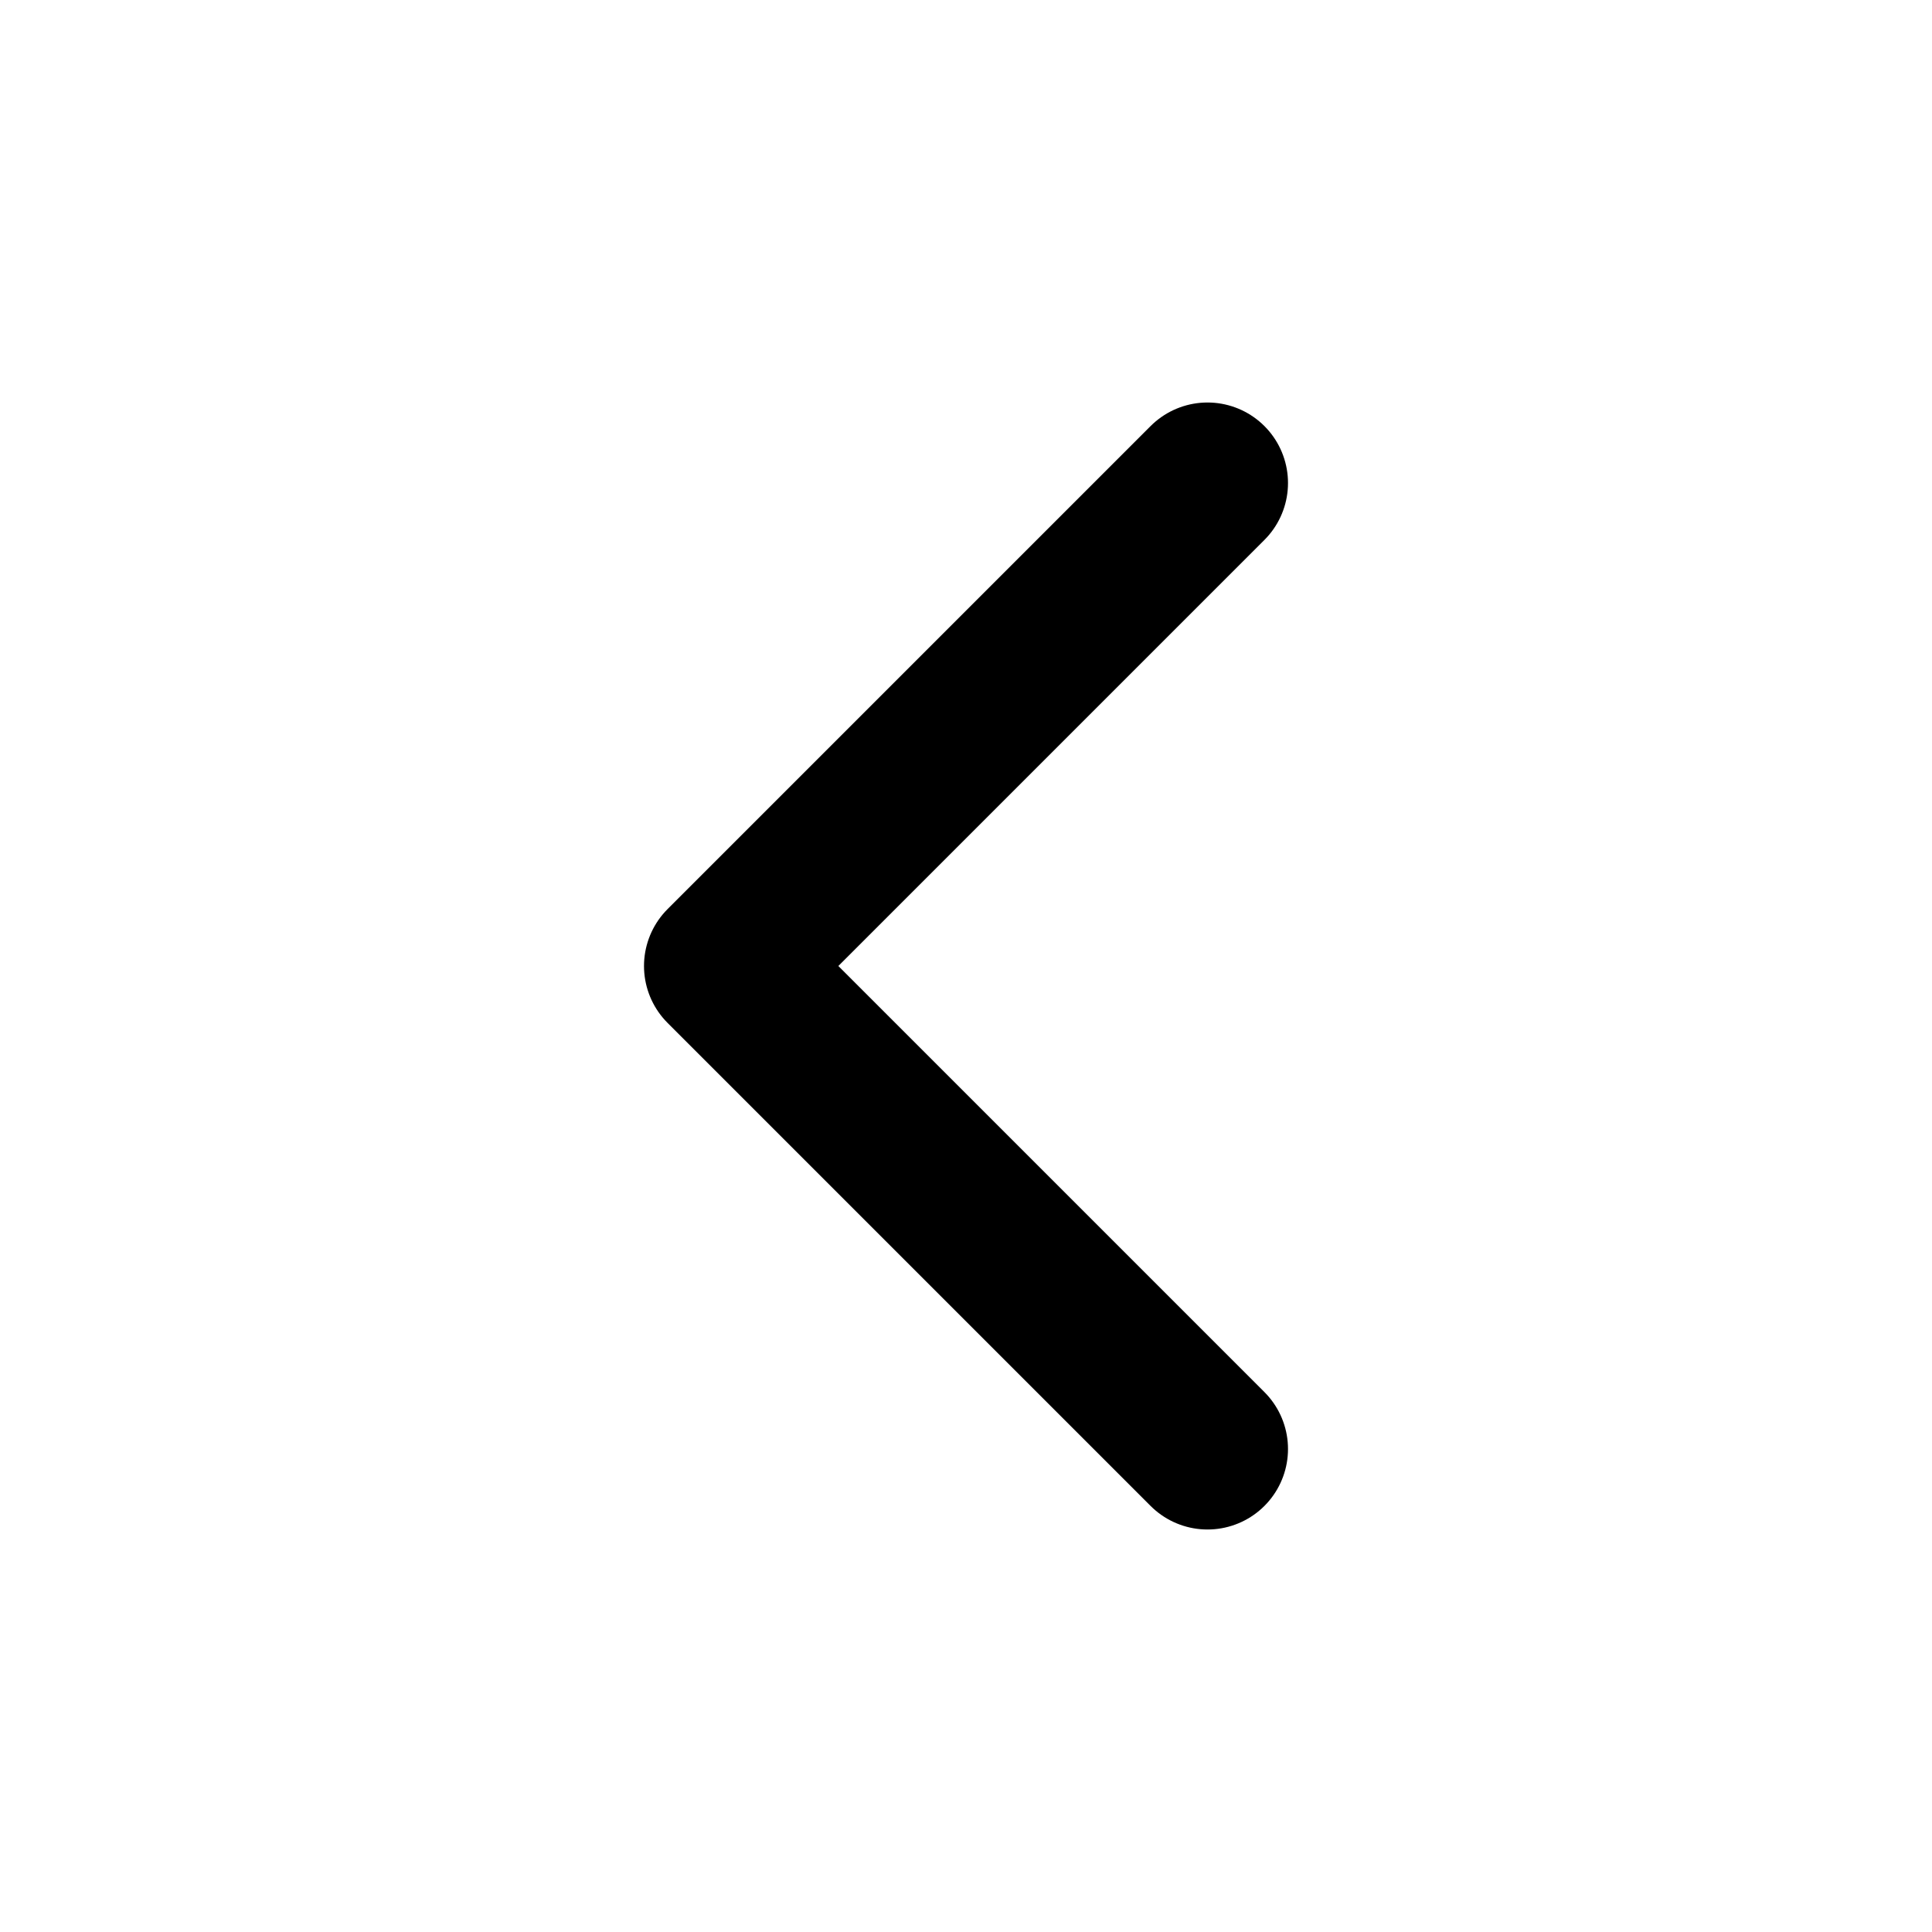
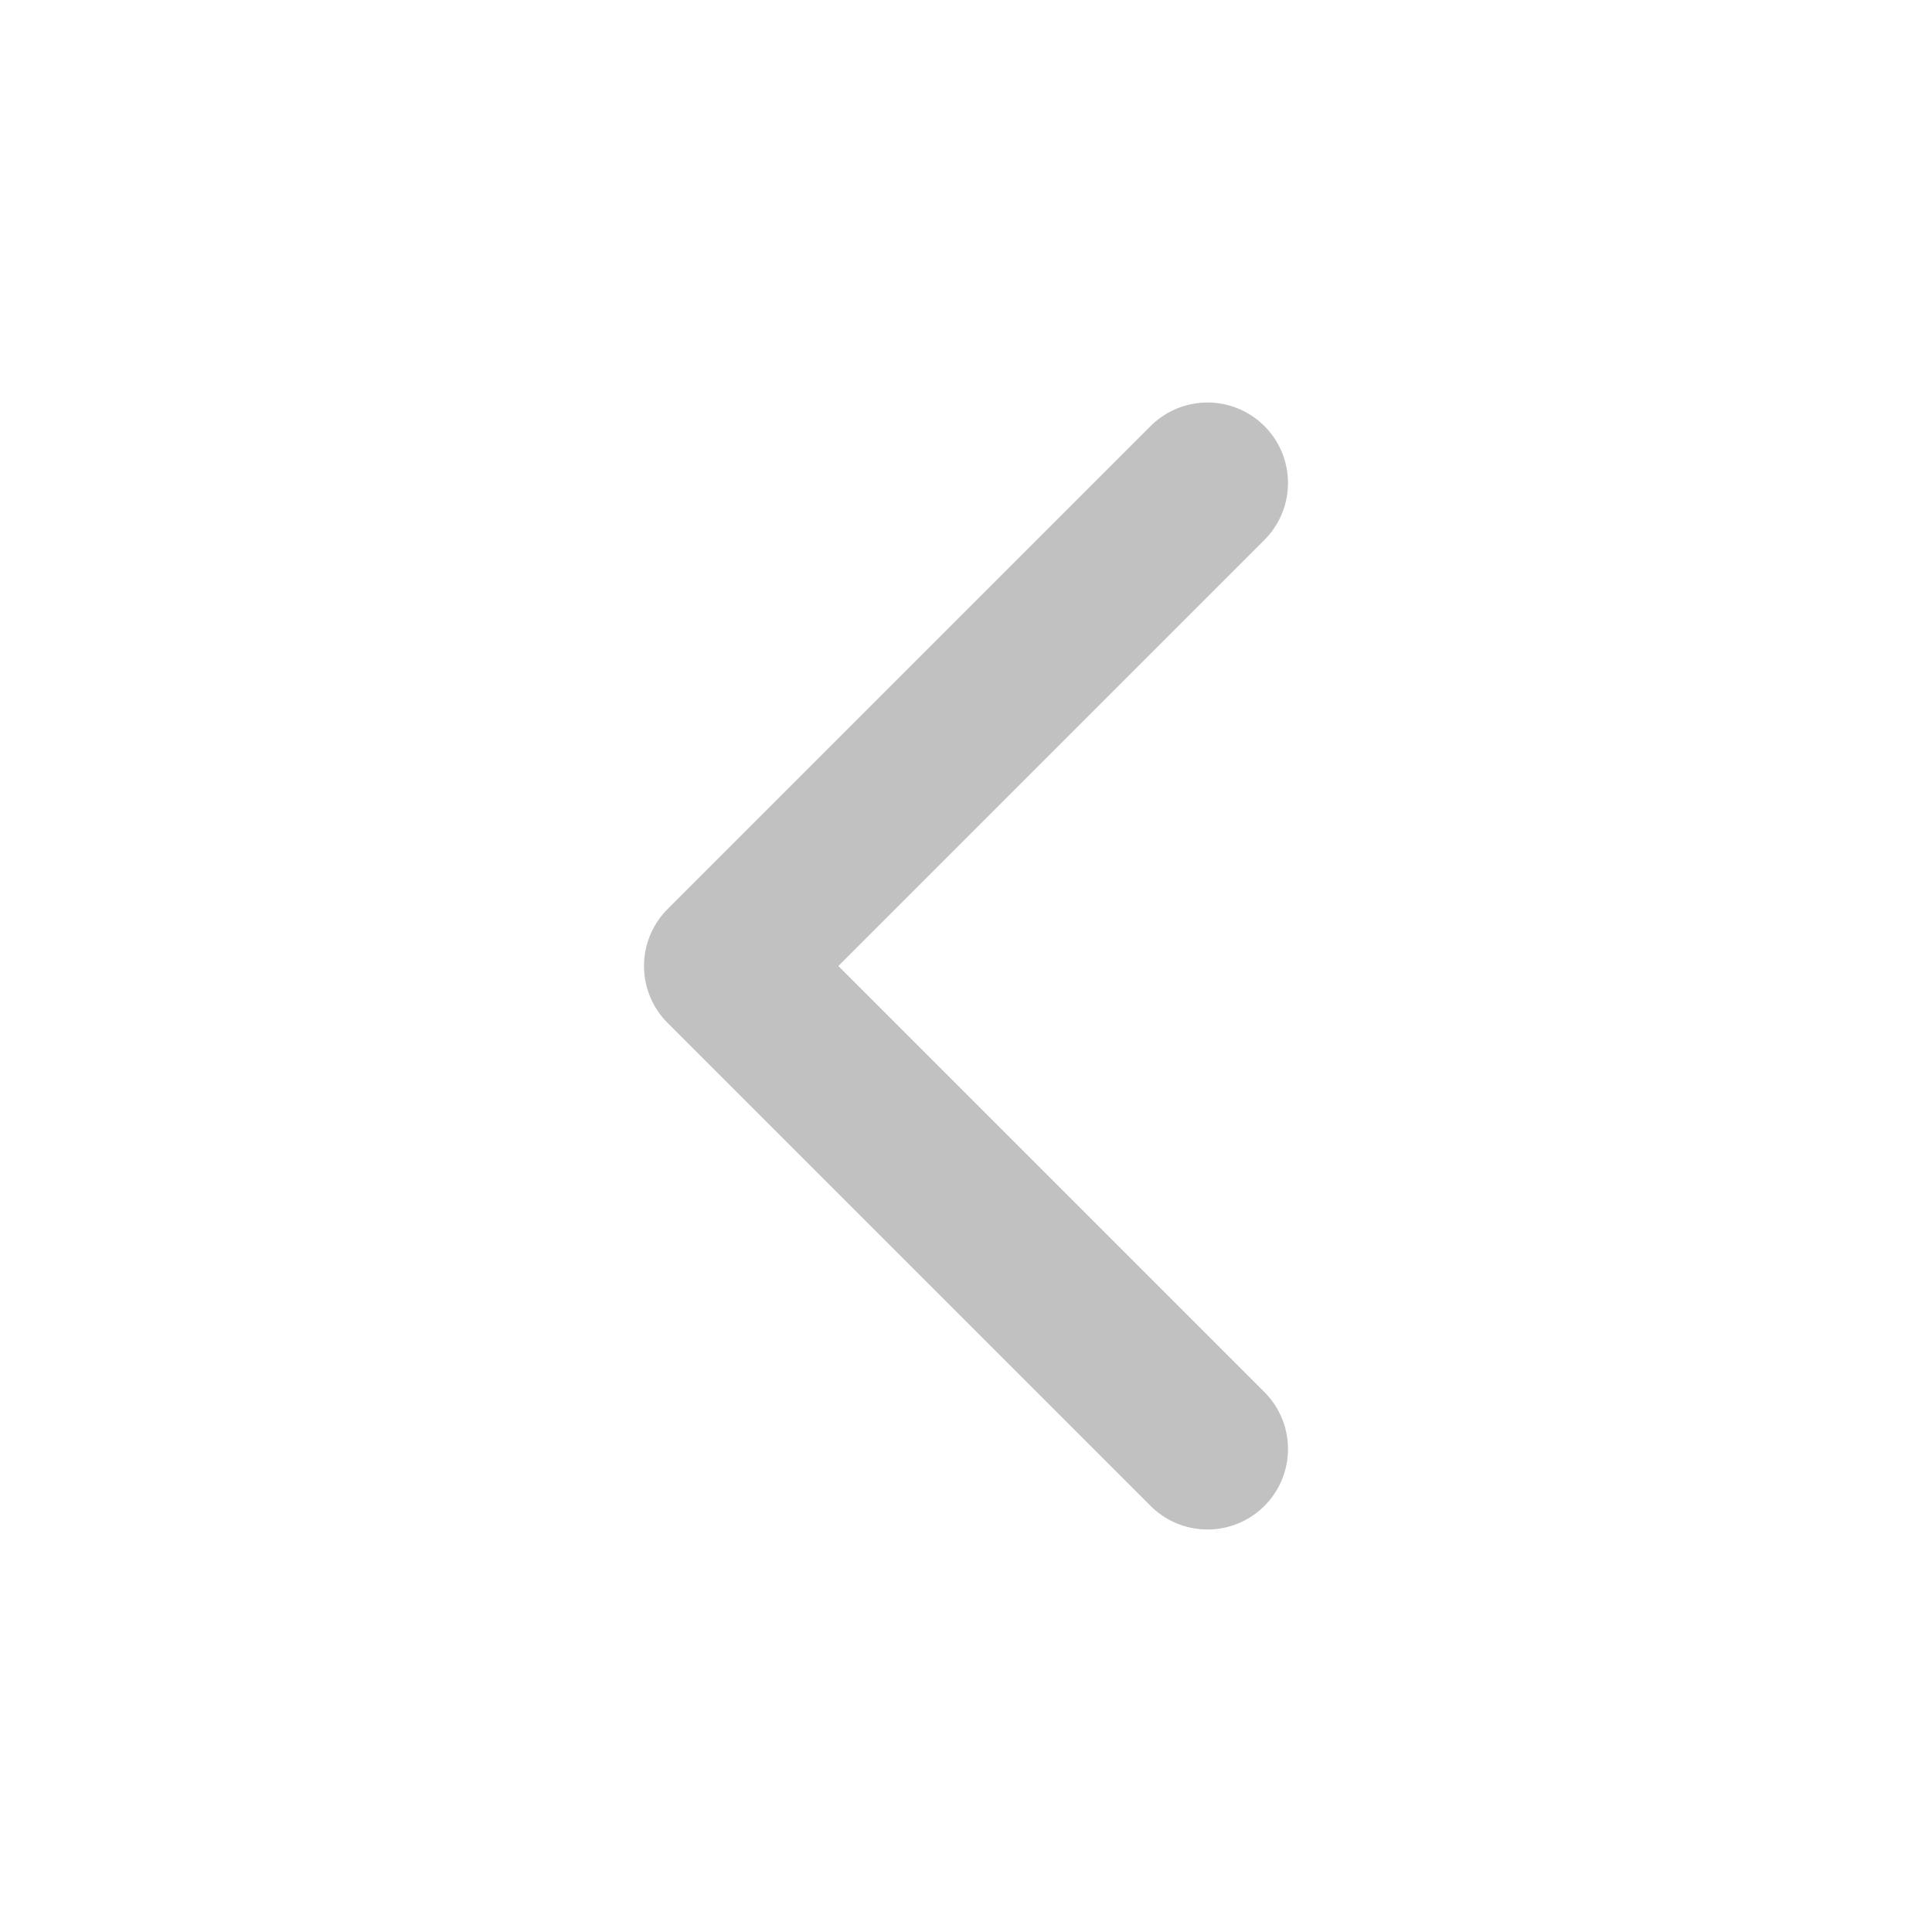
<svg xmlns="http://www.w3.org/2000/svg" width="24" height="24" fill="none" viewBox="0 0 24 24">
-   <path stroke="#000" stroke-linecap="round" stroke-linejoin="round" stroke-width="2" d="M15 18l-6-6 6-6" />
+   <path stroke="#C1C1C1" stroke-linecap="round" stroke-linejoin="round" stroke-width="2" d="M15 18l-6-6 6-6" />
</svg>
